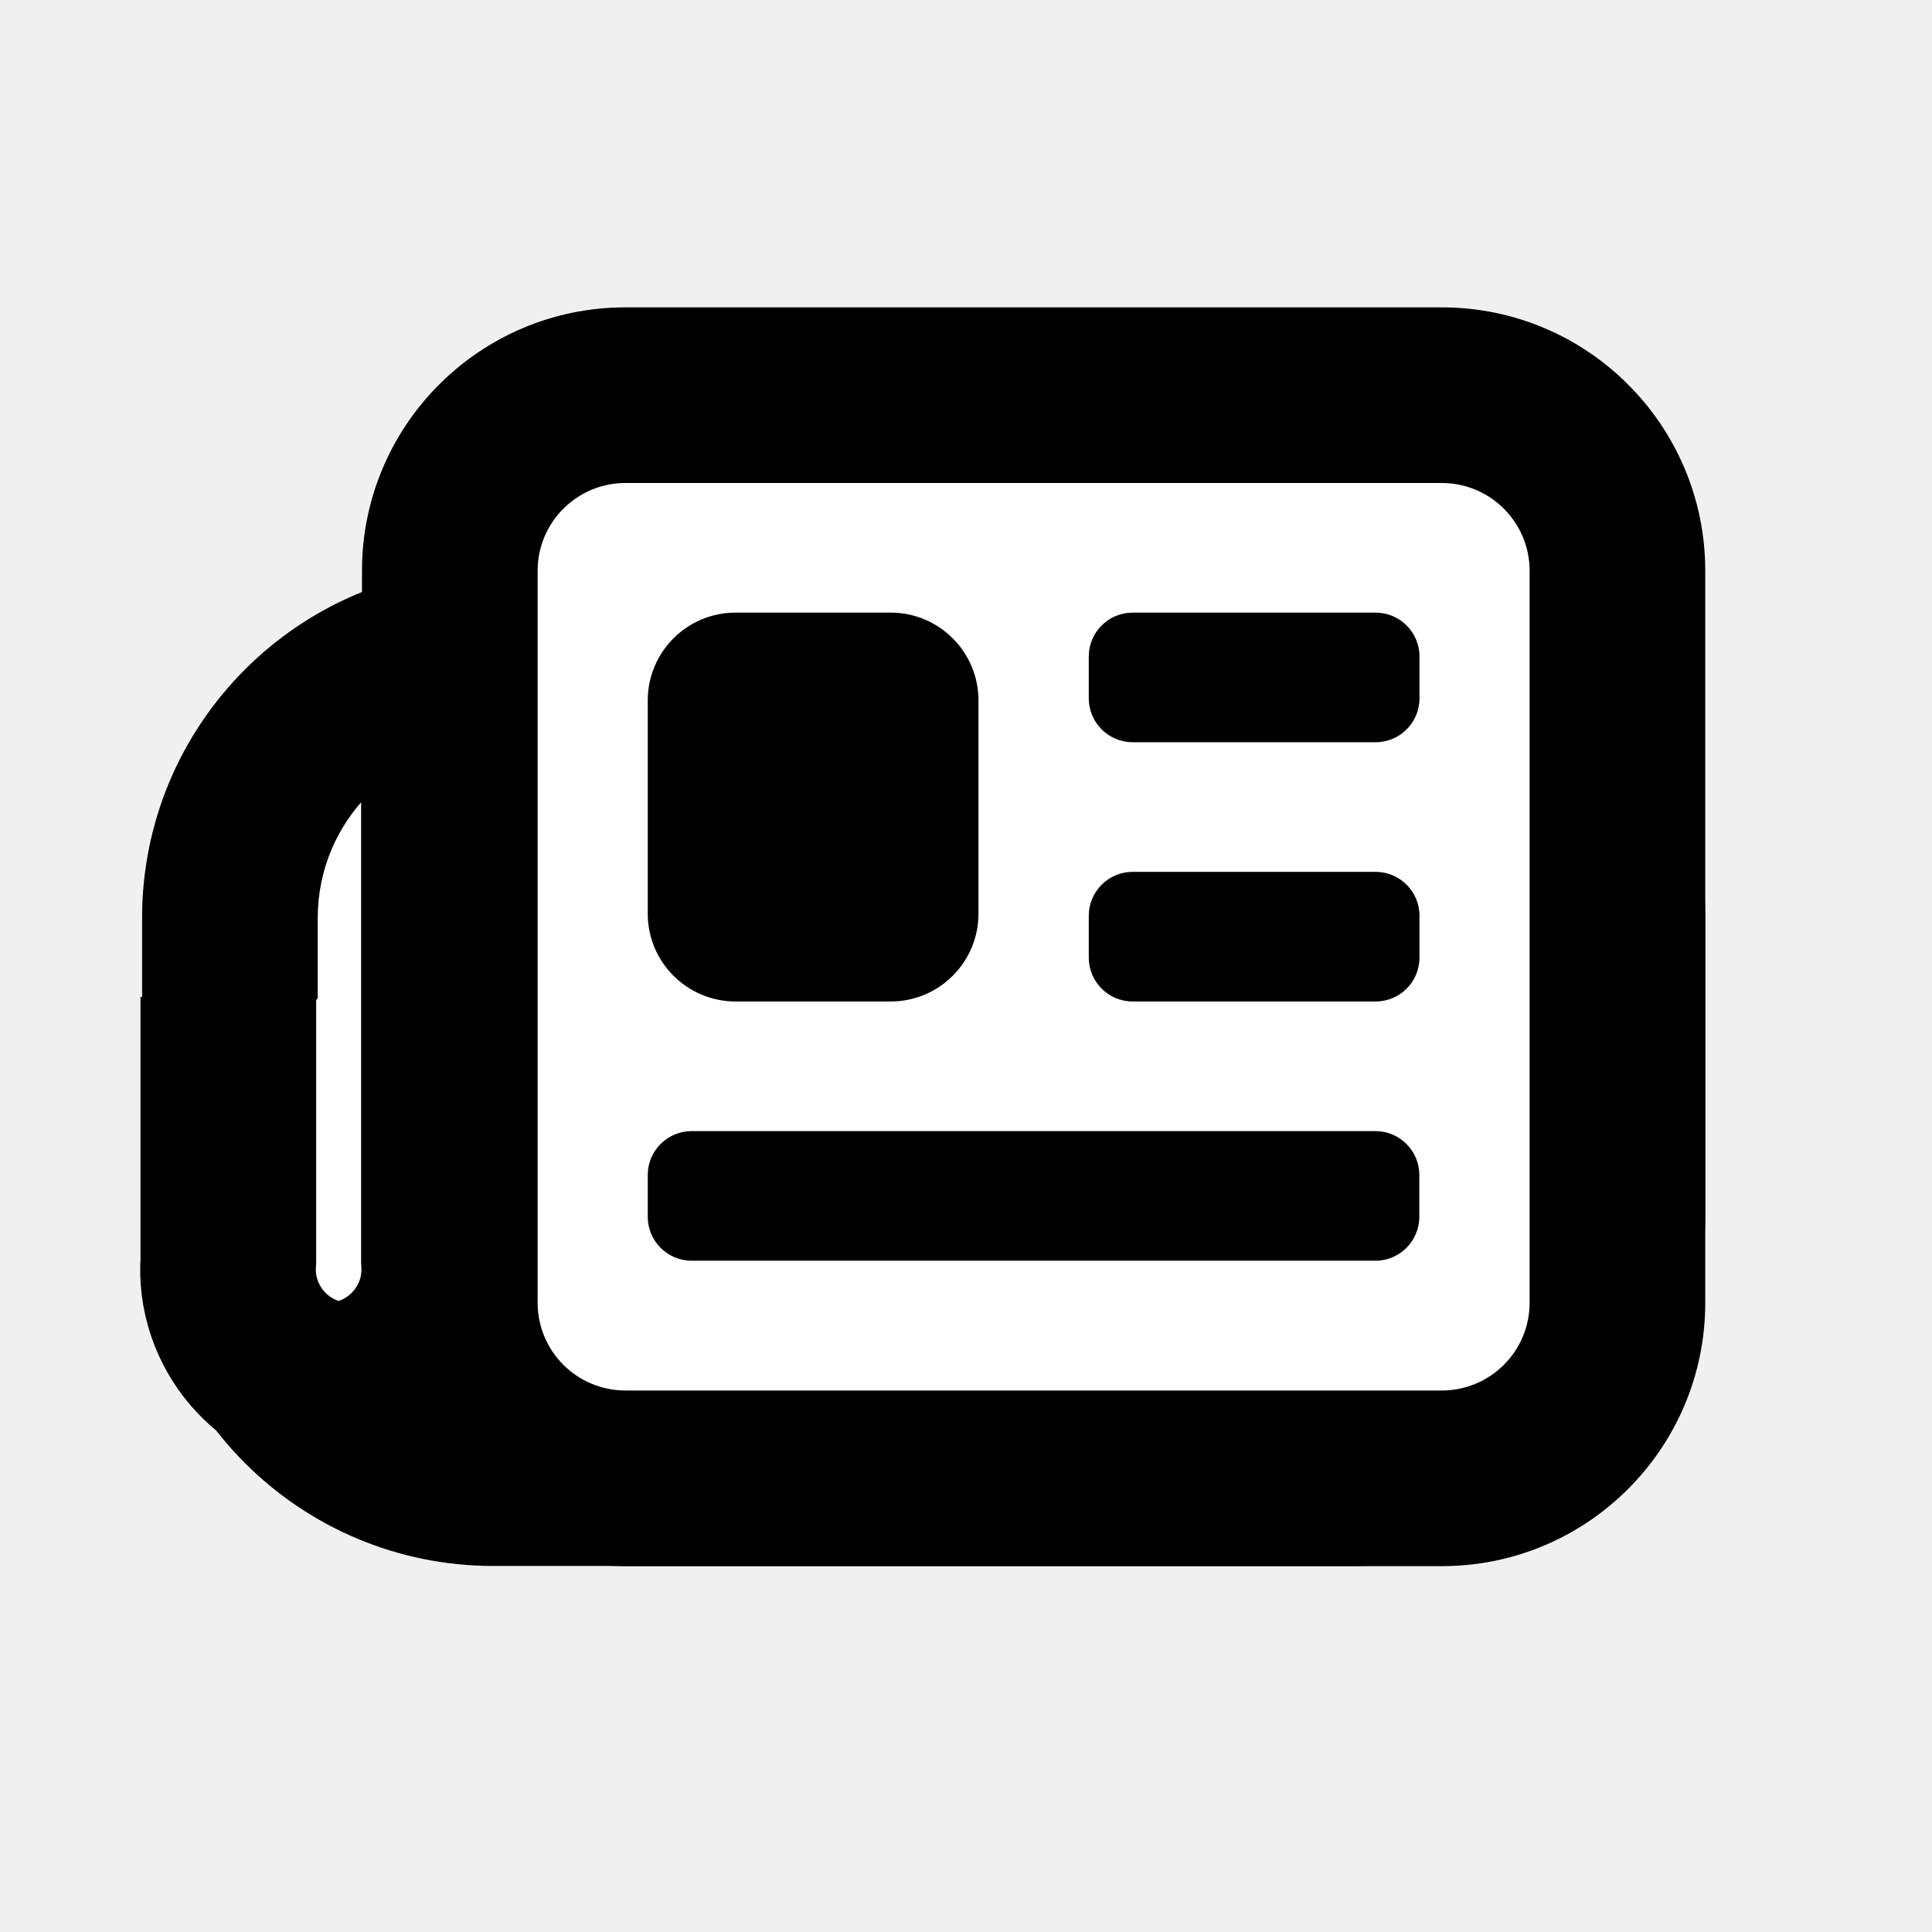
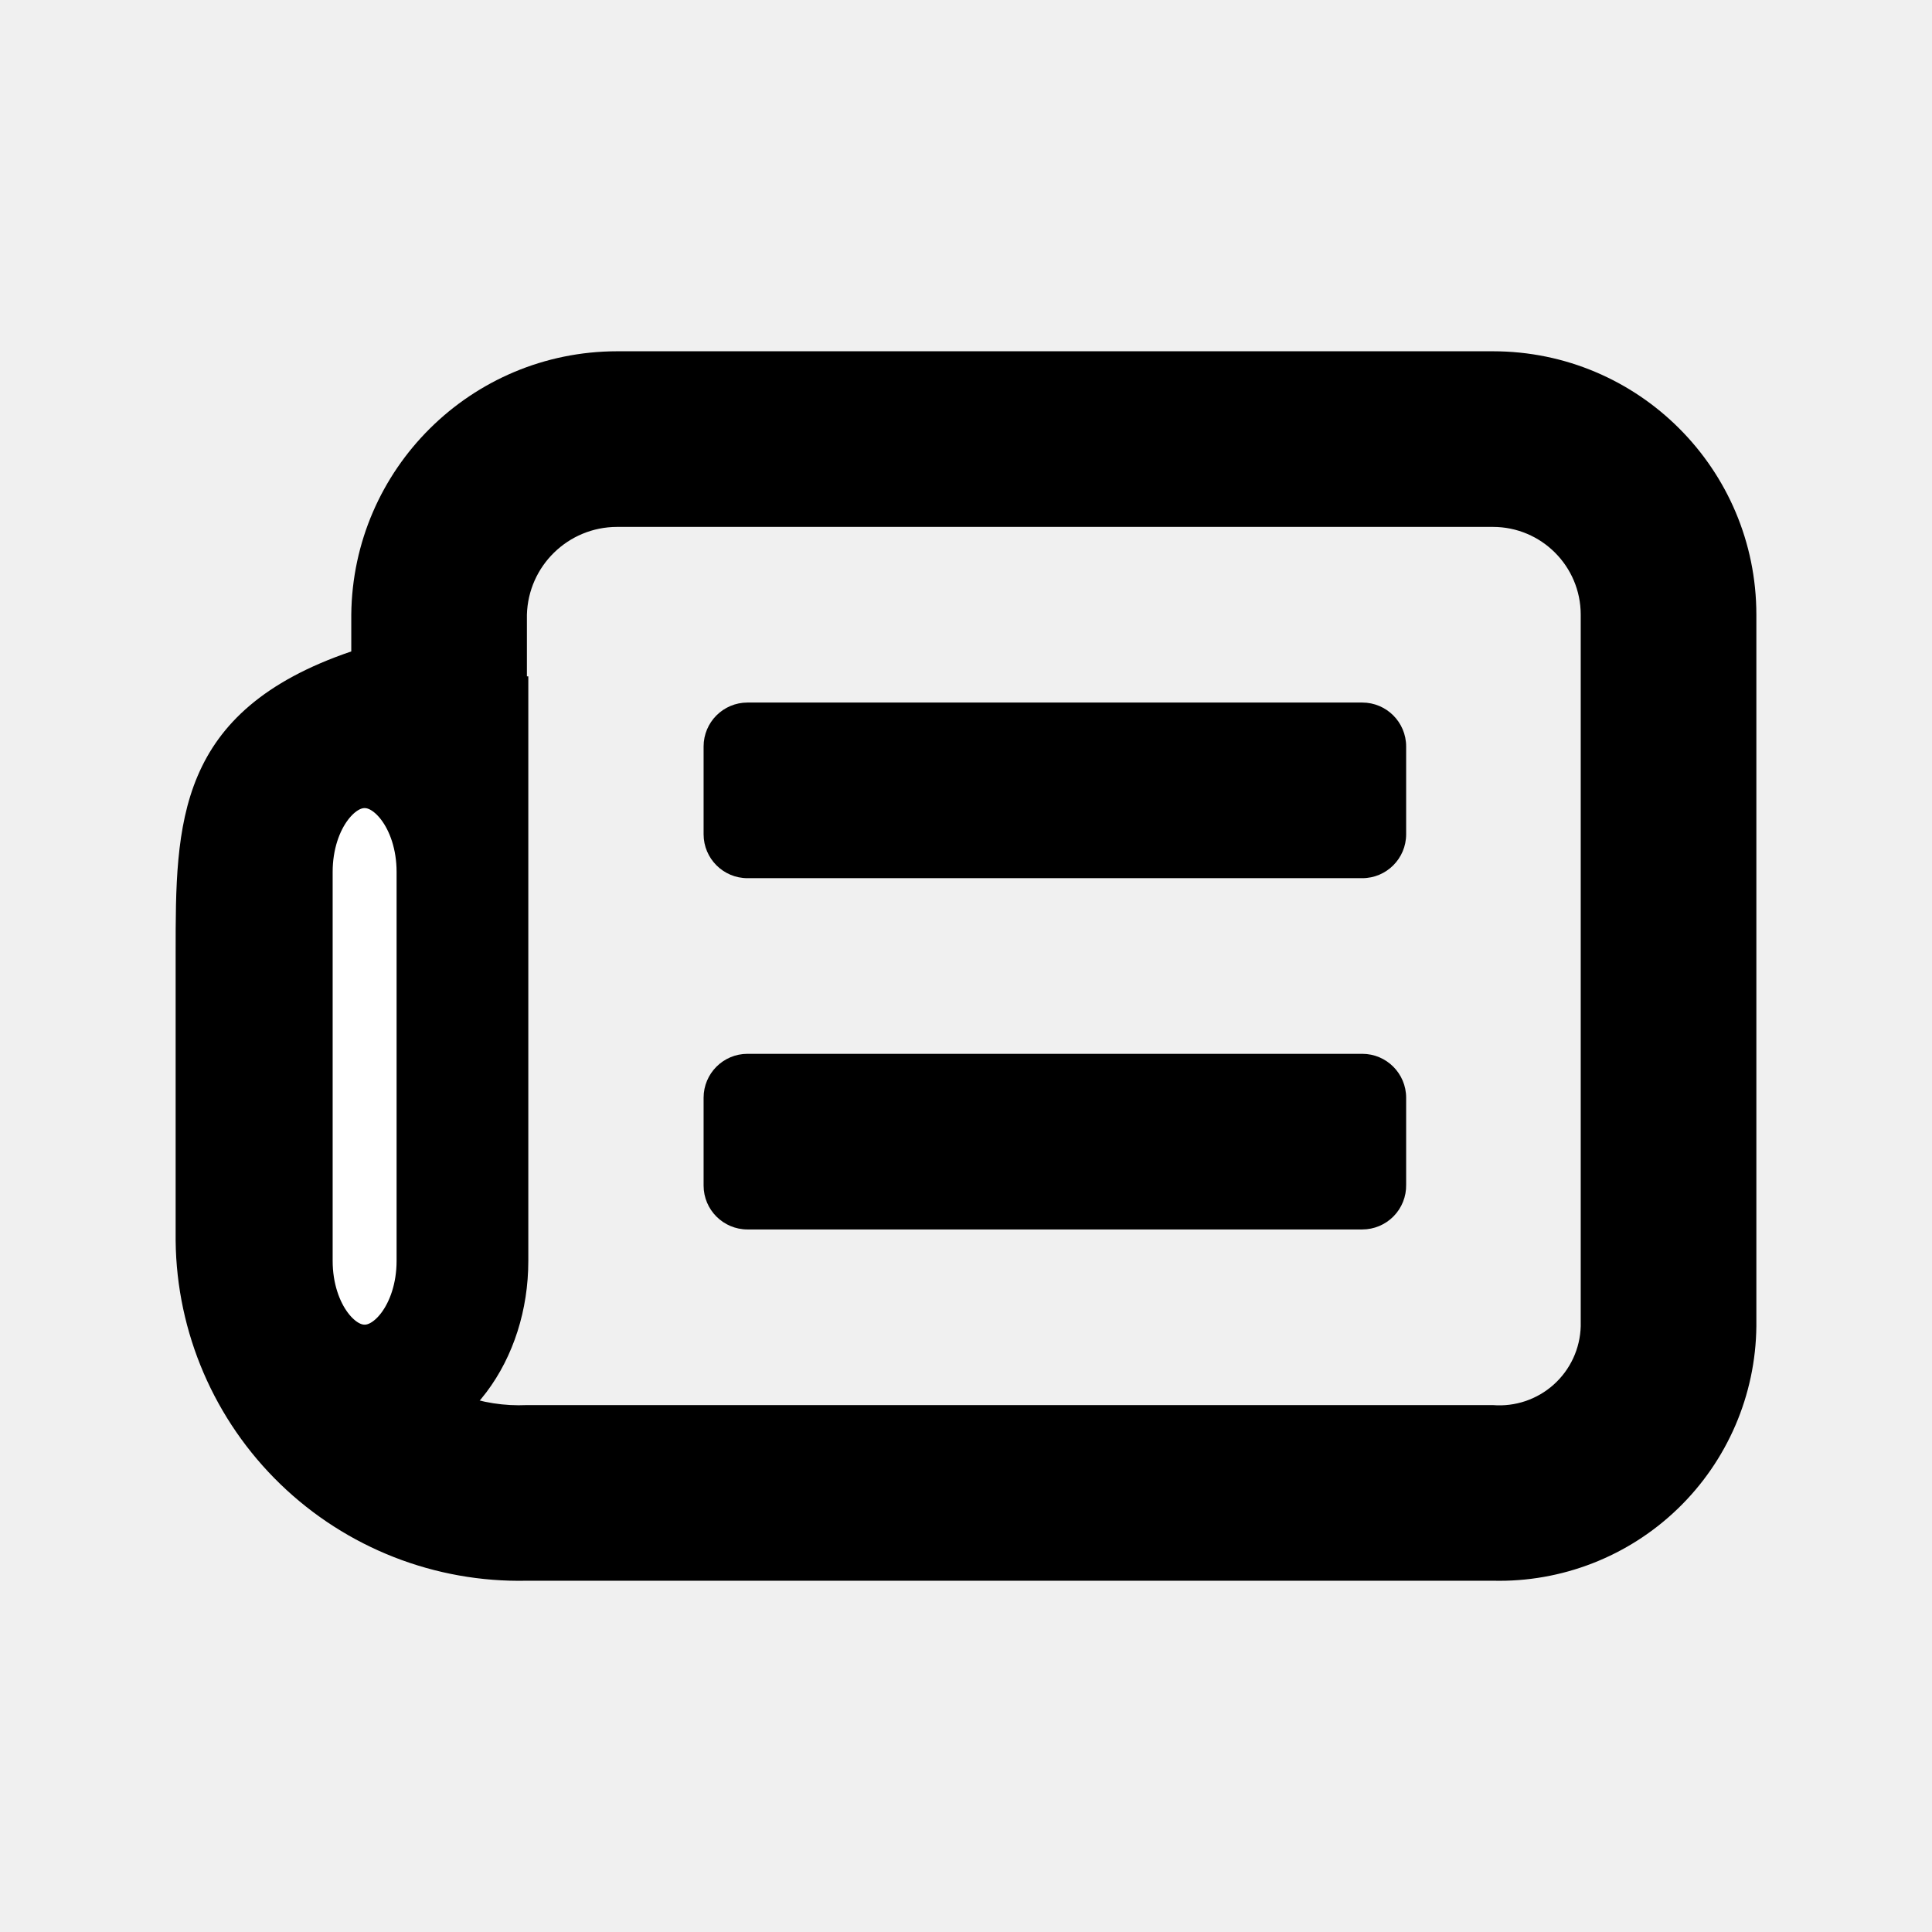
- <svg xmlns="http://www.w3.org/2000/svg" id="Icons" viewBox="0 0 11 11">
-   <rect x="1.306" y="3.727" width="7.903" height="4.69" rx="1.5" ry="1.5" fill="#fff" />
-   <path d="M7.709,4.226a1,1,0,0,1,1,1v1.69a1,1,0,0,1-1,1h-4.9a1,1,0,0,1-1-1V5.226a1,1,0,0,1,1-1h4.9m0-1h-4.9a2,2,0,0,0-2,2v1.69a2,2,0,0,0,2,2h4.9a2,2,0,0,0,2-2V5.226a2,2,0,0,0-2-2Z" />
-   <rect x="2.561" y="2.25" width="6.648" height="6.167" rx="1" ry="1" fill="#fff" />
-   <path d="M8.209,2.75a.5.5,0,0,1,.5.5V7.417a.5.5,0,0,1-.5.5H3.561a.5.5,0,0,1-.5-.5V3.25a.5.5,0,0,1,.5-.5H8.209m0-1H3.561a1.5,1.5,0,0,0-1.5,1.5V7.417a1.5,1.5,0,0,0,1.5,1.5H8.209a1.5,1.5,0,0,0,1.5-1.5V3.25a1.5,1.5,0,0,0-1.5-1.5Z" />
-   <path d="M1.3,6.176v1a.69.69,0,0,0,.628.738.69.69,0,0,0,.628-.738V4.964" fill="#fff" stroke="#000" stroke-linecap="square" stroke-miterlimit="10" />
-   <rect x="3.688" y="3.488" width="1.883" height="2.214" rx="0.5" ry="0.5" />
-   <rect x="6.199" y="3.488" width="1.883" height="0.738" rx="0.25" ry="0.25" />
-   <rect x="6.199" y="4.964" width="1.883" height="0.738" rx="0.25" ry="0.25" />
-   <rect x="3.688" y="6.44" width="4.393" height="0.738" rx="0.25" ry="0.25" />
+ <svg xmlns="http://www.w3.org/2000/svg" id="Icons" width="11" height="11" viewBox="0 0 11 11">
+   <path d="M8.5,3a.5.5,0,0,1,.5.5V7.551A.463.463,0,0,1,8.5,8H3a.956.956,0,0,1-1-.935V5.42C2,4.882,2.448,4,3,4H3V3.5A.514.514,0,0,1,3.513,3H8m.5-1H3.513A1.515,1.515,0,0,0,2,3.5v.209c-1,.34-1,.981-1,1.714V7.065A1.957,1.957,0,0,0,3,9H8.5A1.464,1.464,0,0,0,10,7.551V3.5A1.5,1.5,0,0,0,8.5,2Z" />
+   <path d="M7.756,5h-3.5a.25.25,0,0,1-.25-.25v-.5A.25.25,0,0,1,4.256,4h3.5a.25.25,0,0,1,.25.25v.5A.25.25,0,0,1,7.756,5Zm.25,1.75v-.5A.25.25,0,0,0,7.756,6h-3.5a.25.25,0,0,0-.25.25v.5a.25.25,0,0,0,.25.25h3.5A.25.25,0,0,0,8.006,6.745Z" />
+   <path d="M2.633,5.894v-.93c0-.408-.249-.738-.557-.738s-.557.33-.557.738V7.179c0,.408.249.738.557.738s.557-.33.557-.738V4.226" fill="#fff" stroke="#000" stroke-linecap="square" stroke-miterlimit="10" stroke-width="0.75" />
</svg>
